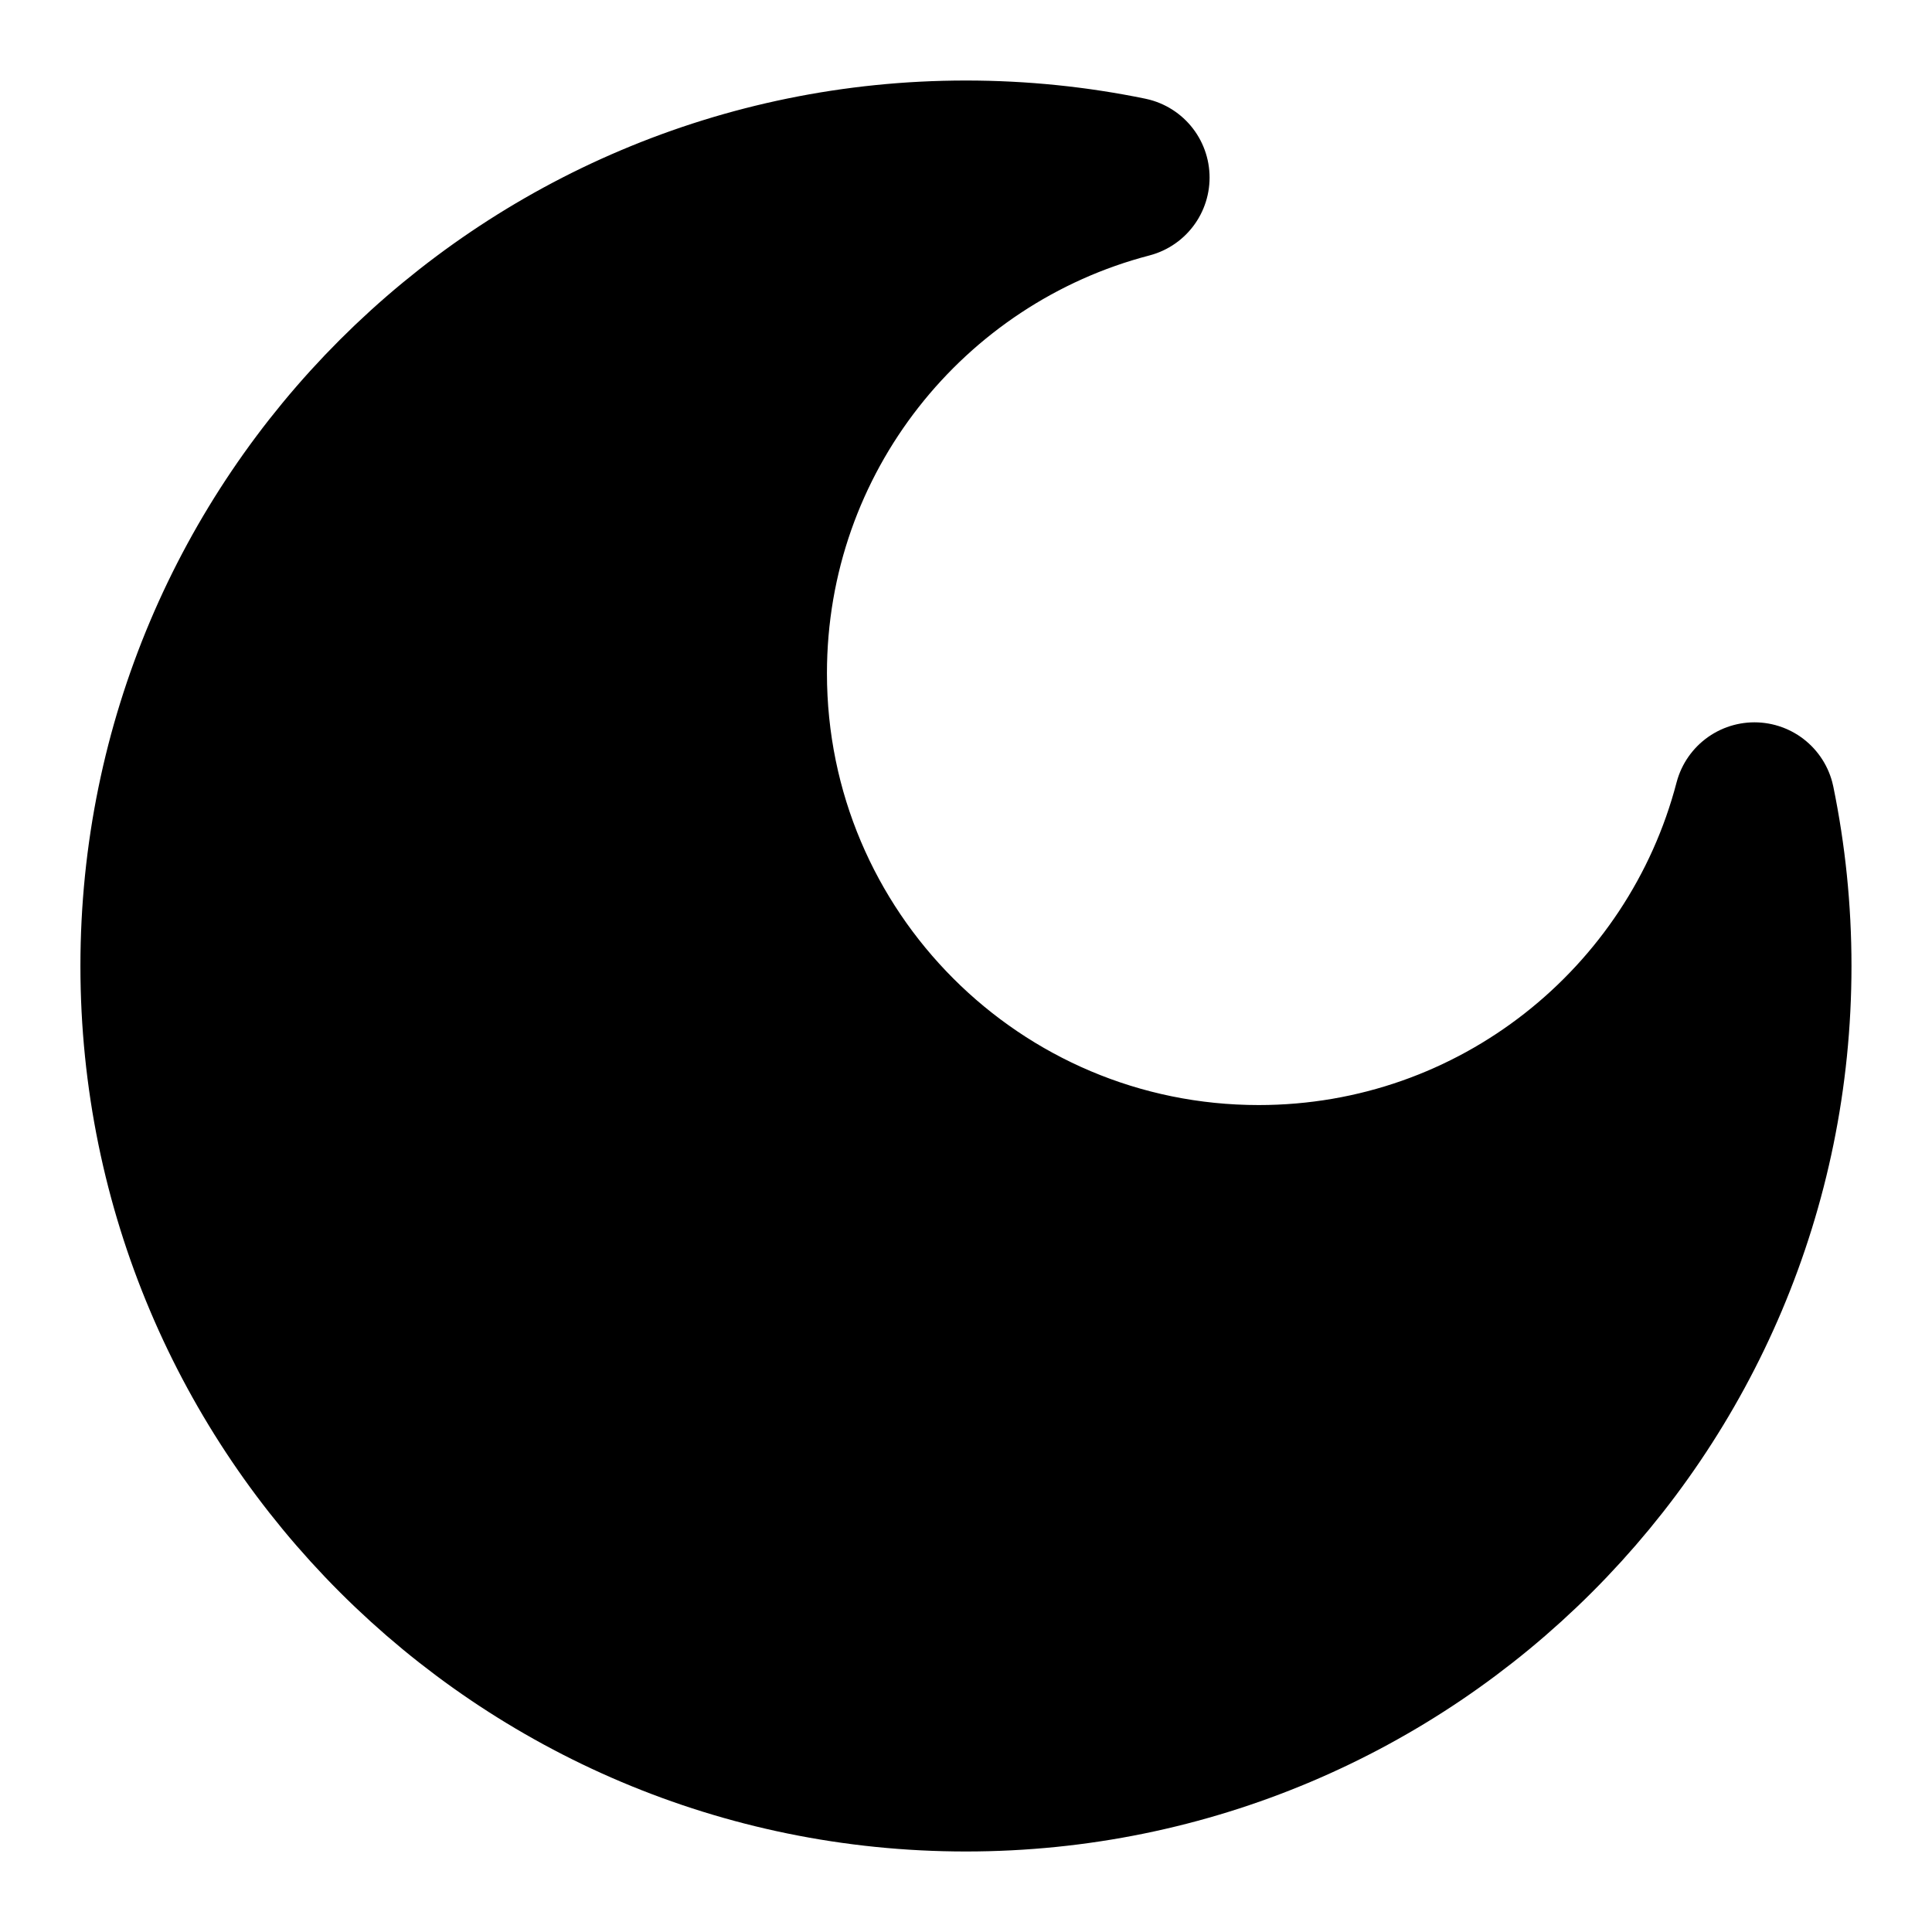
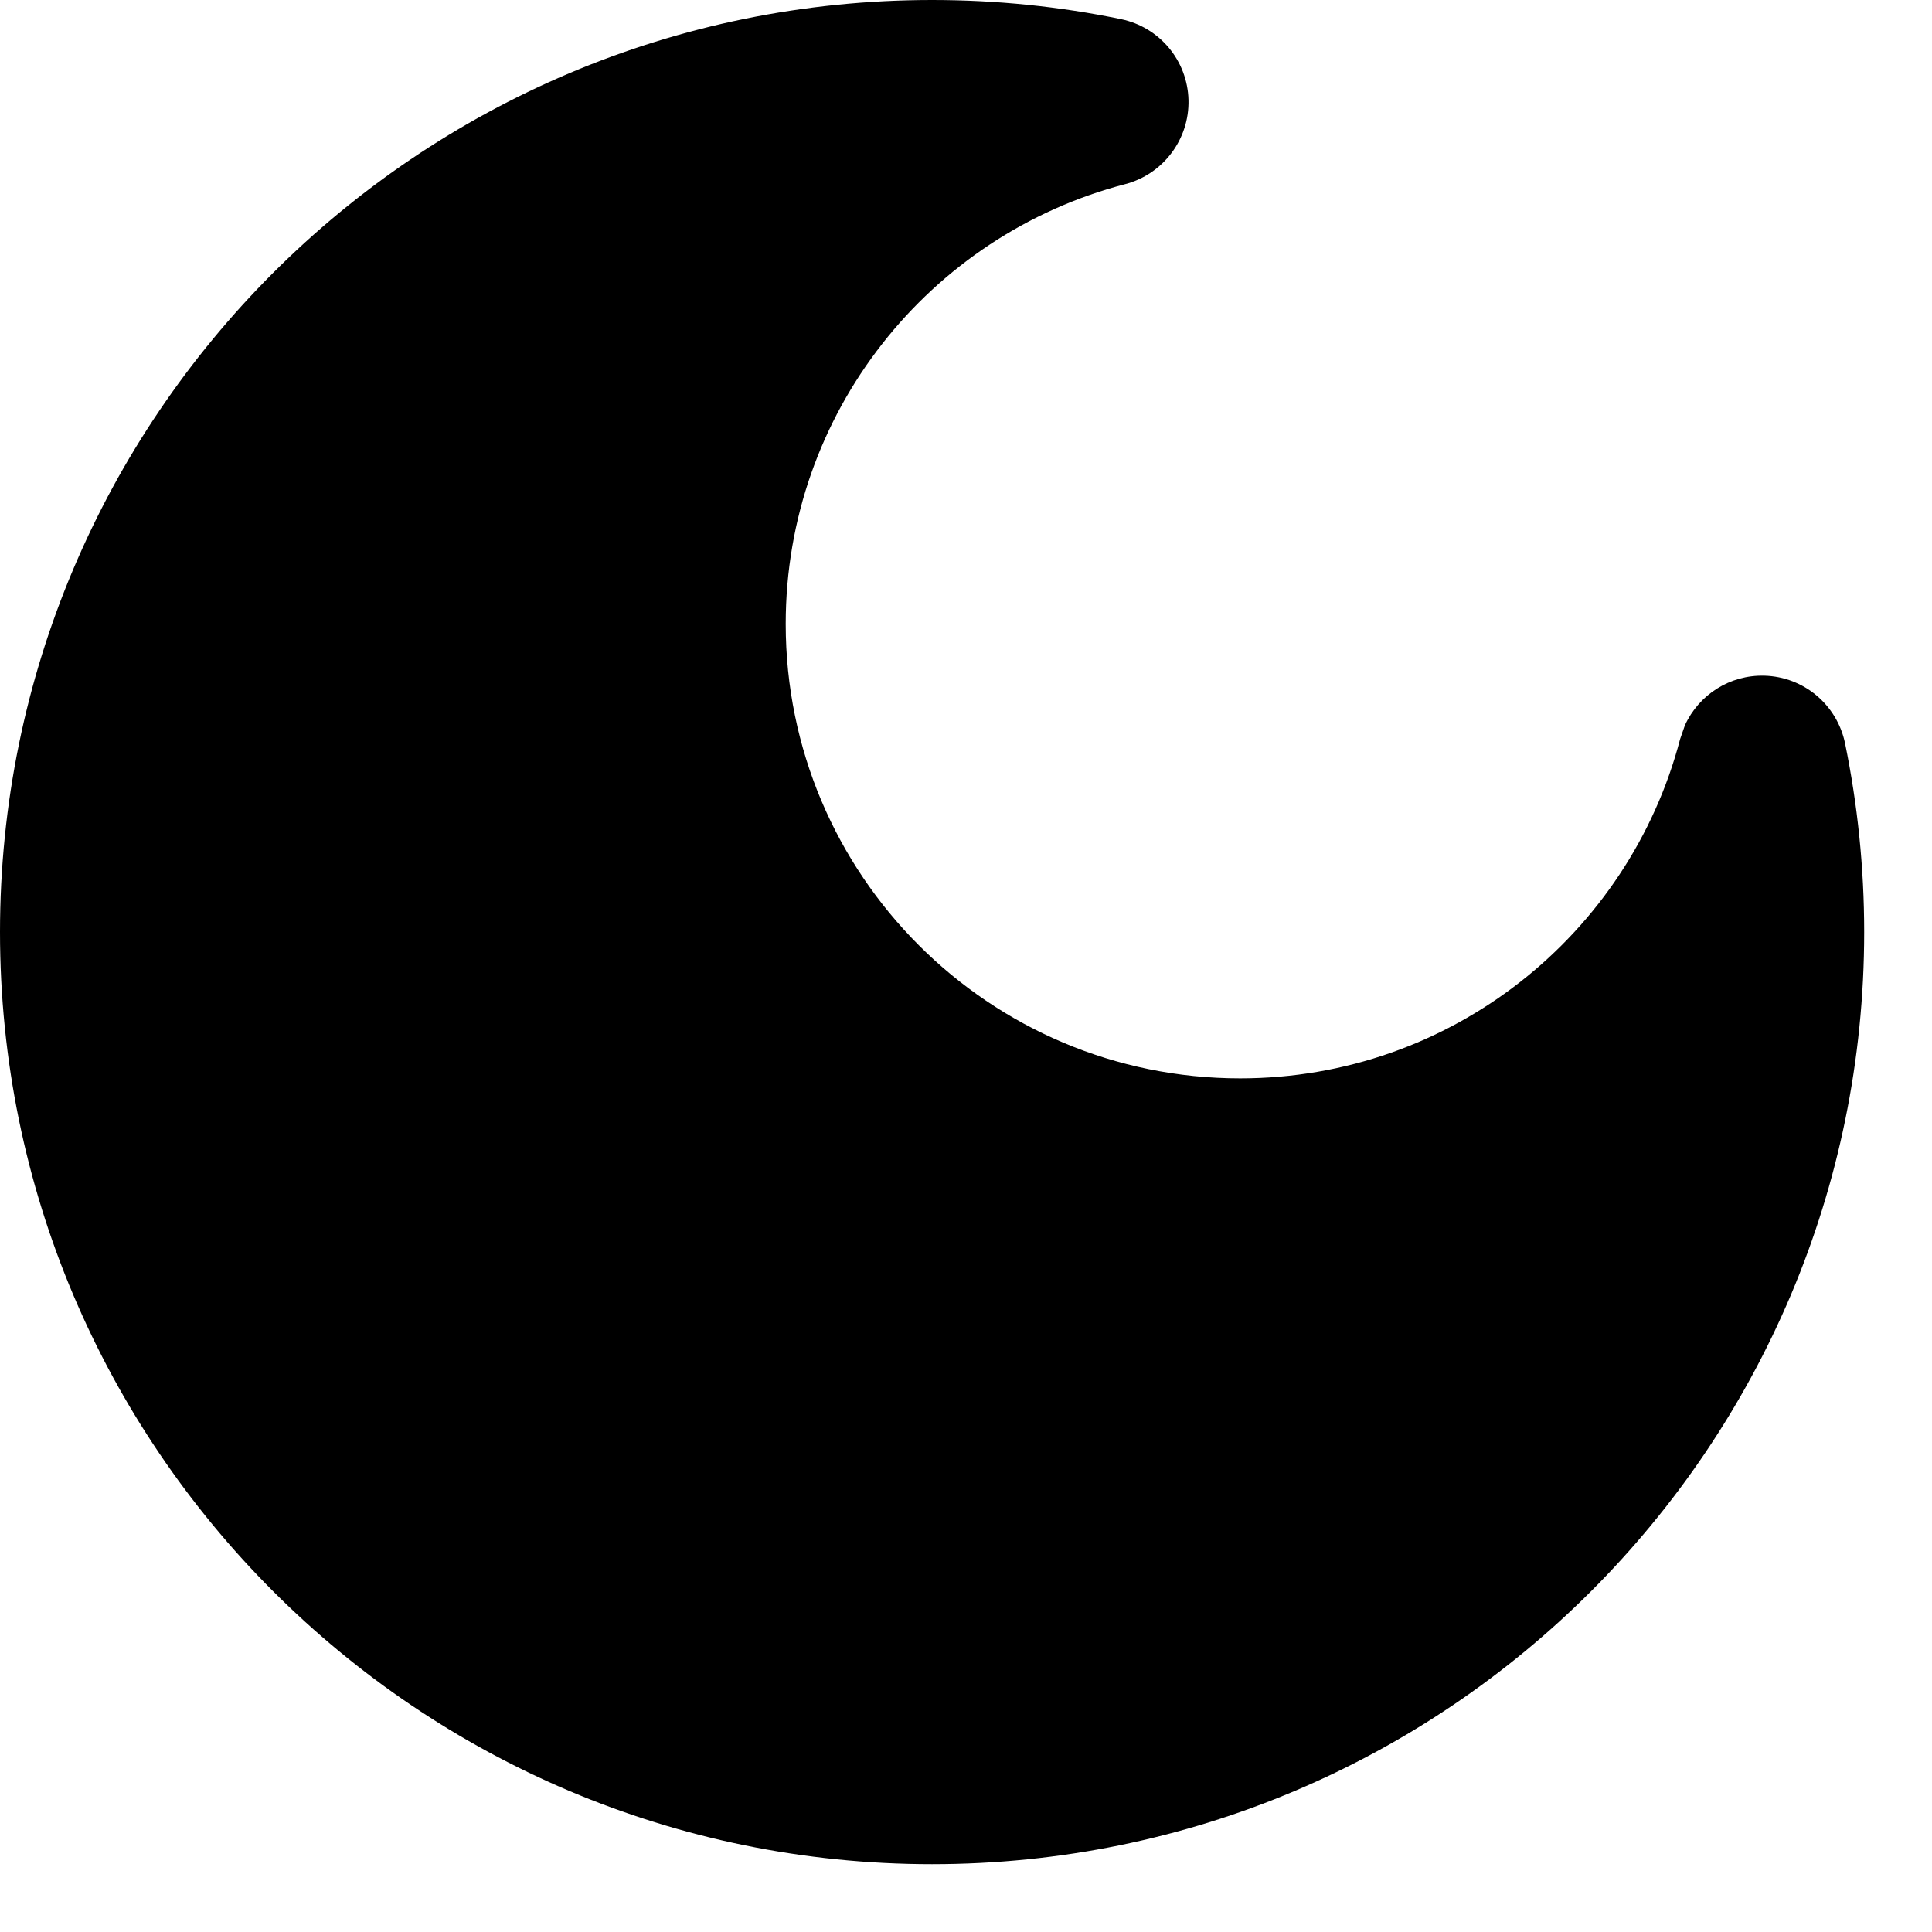
- <svg xmlns="http://www.w3.org/2000/svg" width="20" height="20" viewBox="0 0 20 20" fill="none">
-   <g clip-path="url(#clip0_493_64820)">
-     <path d="M11.688 1.838C9.409 2.432 7.727 4.504 7.727 6.97C7.727 9.898 10.101 12.273 13.03 12.273C15.495 12.273 17.567 10.59 18.162 8.311C18.274 8.857 18.333 9.421 18.333 10C18.333 14.602 14.602 18.333 9.999 18.333C5.397 18.333 1.666 14.602 1.666 10C1.666 5.398 5.397 1.667 9.999 1.667C10.578 1.667 11.143 1.726 11.688 1.838Z" fill="currentColor" stroke="currentColor" stroke-width="1.667" stroke-linejoin="round" />
-   </g>
-   <defs>
-     <clipPath id="clip0_493_64820">
-       <rect width="20" height="20" fill="currentColor" />
-     </clipPath>
-   </defs>
+ <svg xmlns="http://www.w3.org/2000/svg" width="19" height="19" viewBox="0 0 19 19" fill="none">
+   <path d="M9.166 0C9.801 0 10.423 0.064 11.023 0.188C11.403 0.266 11.678 0.595 11.688 0.982C11.698 1.369 11.44 1.713 11.065 1.811C9.144 2.311 7.727 4.059 7.727 6.136C7.727 8.604 9.728 10.605 12.196 10.605C14.273 10.605 16.021 9.189 16.523 7.268L16.57 7.133C16.707 6.832 17.012 6.636 17.351 6.645C17.738 6.655 18.066 6.93 18.145 7.31C18.268 7.91 18.333 8.531 18.333 9.166C18.333 14.228 14.229 18.333 9.166 18.333C4.104 18.333 0 14.228 0 9.166C0 4.104 4.104 0 9.166 0Z" fill="currentColor" />
</svg>
